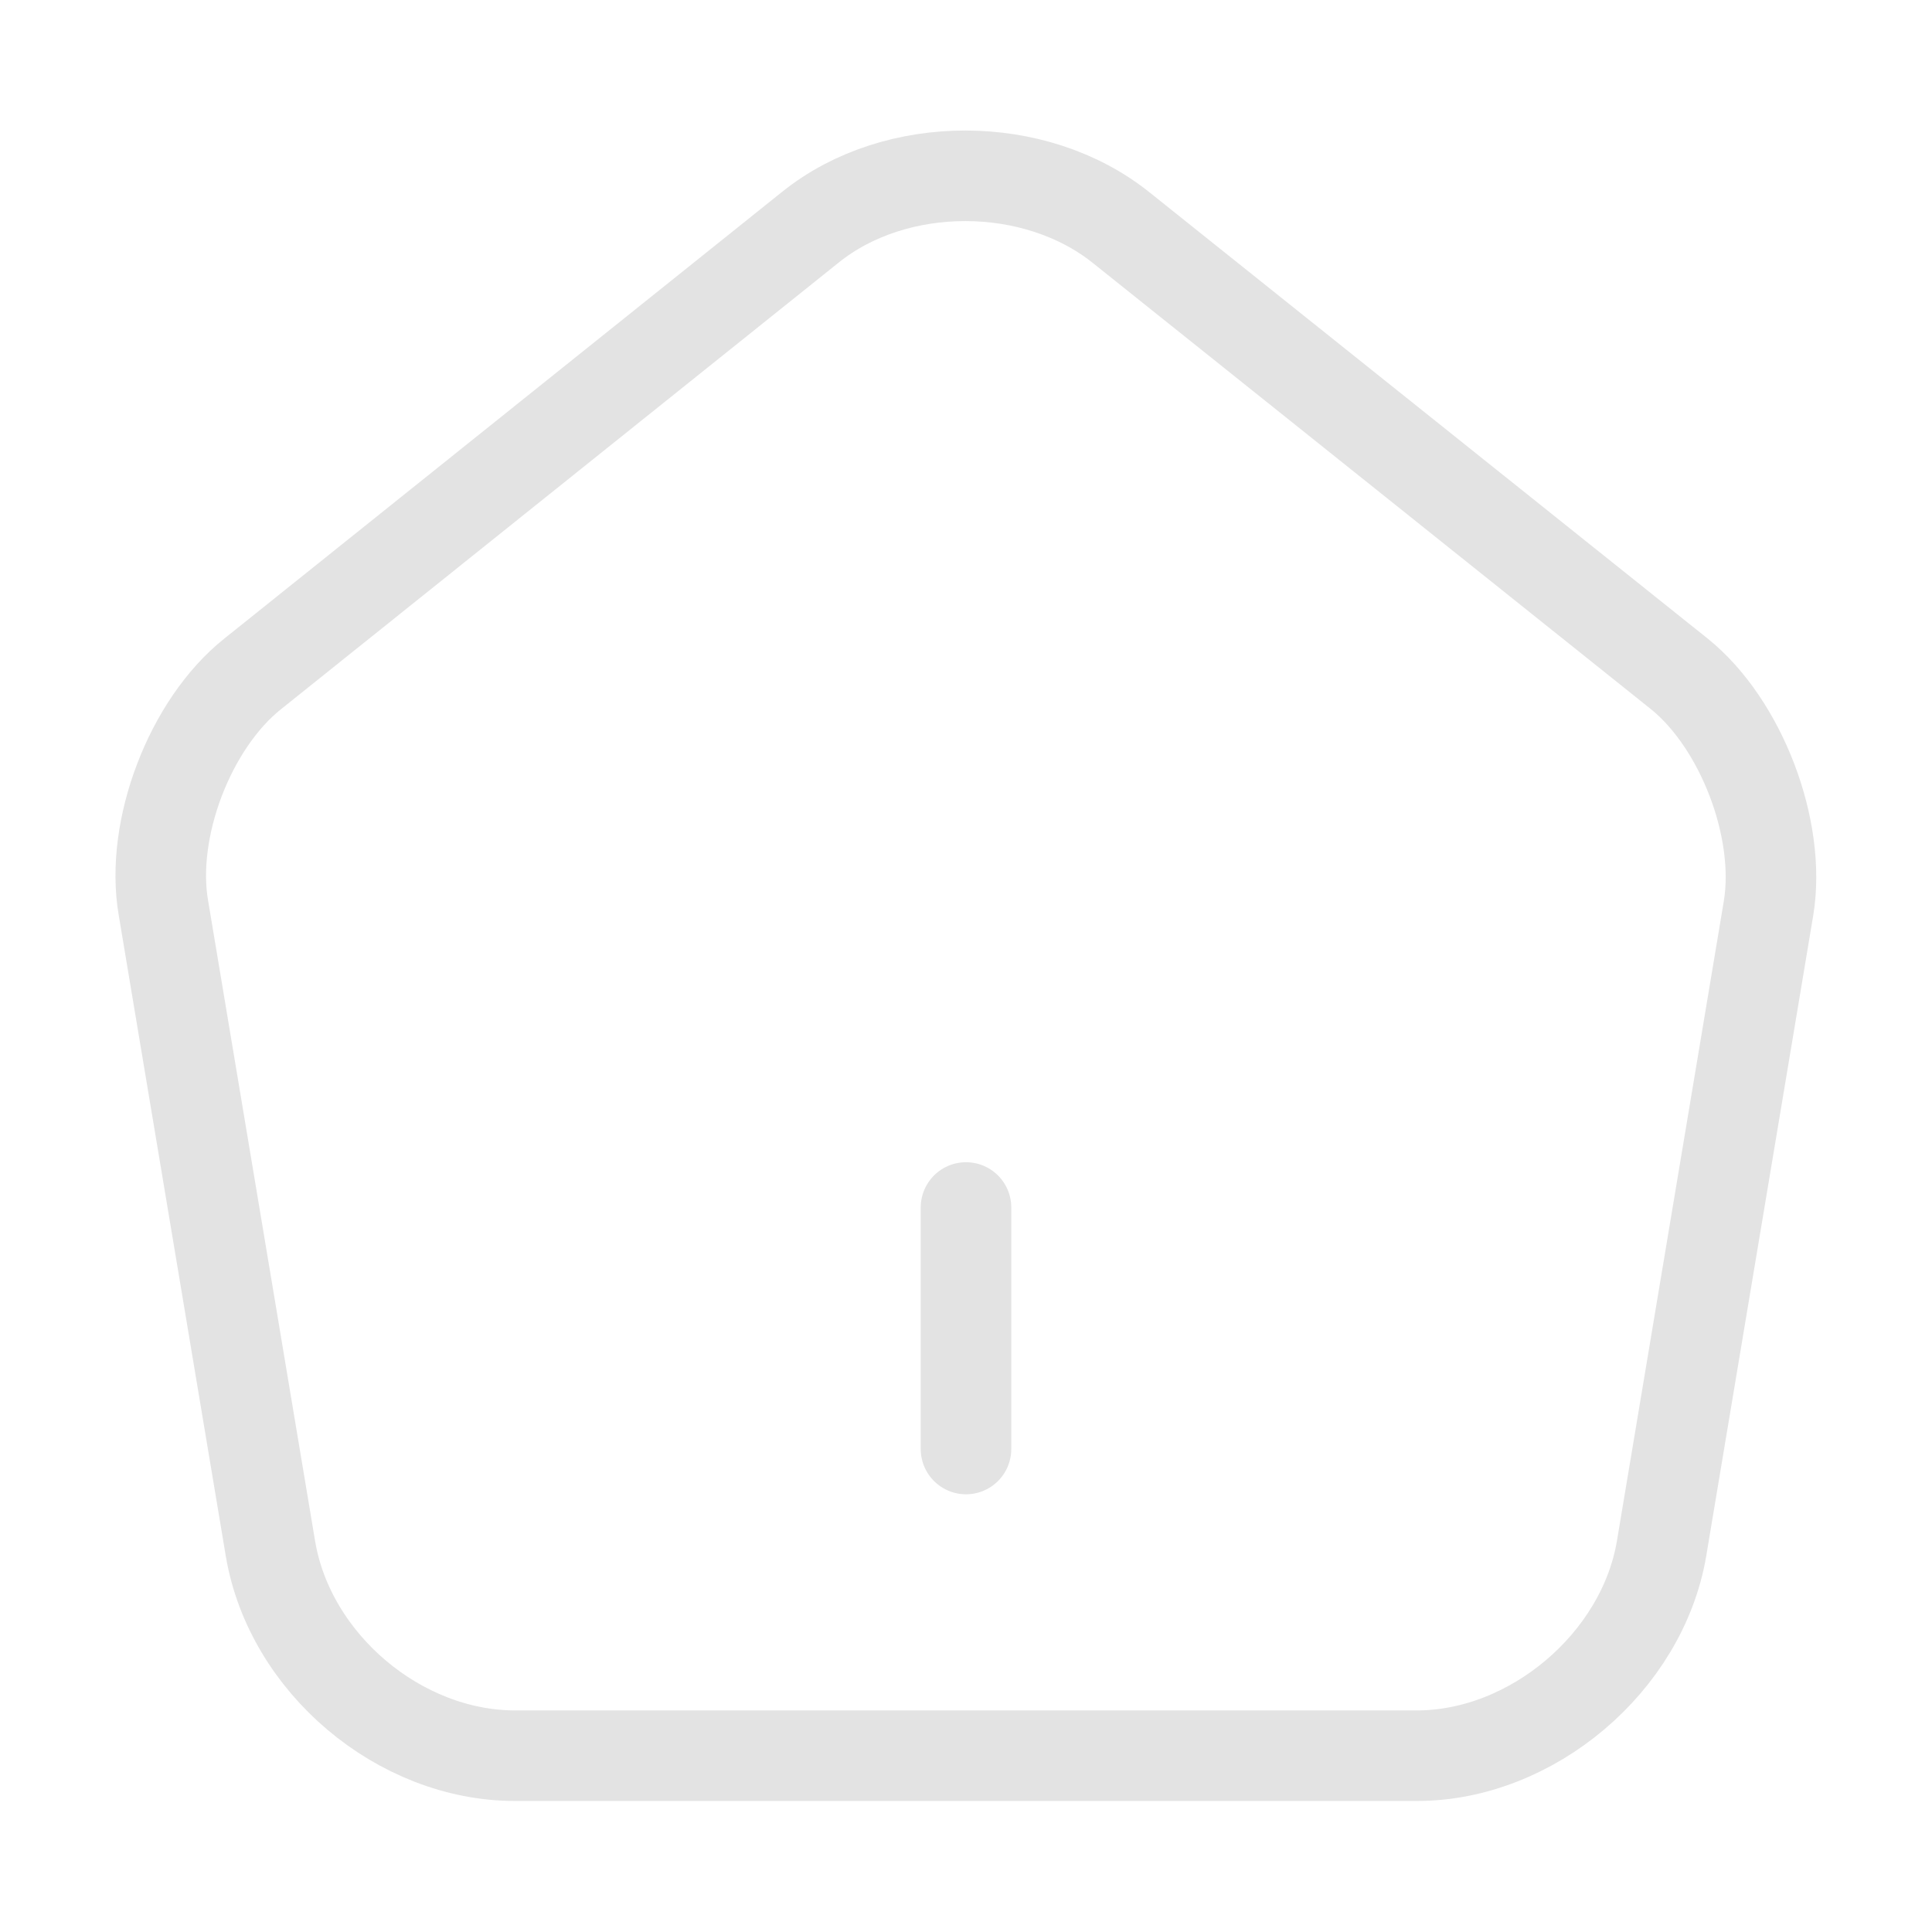
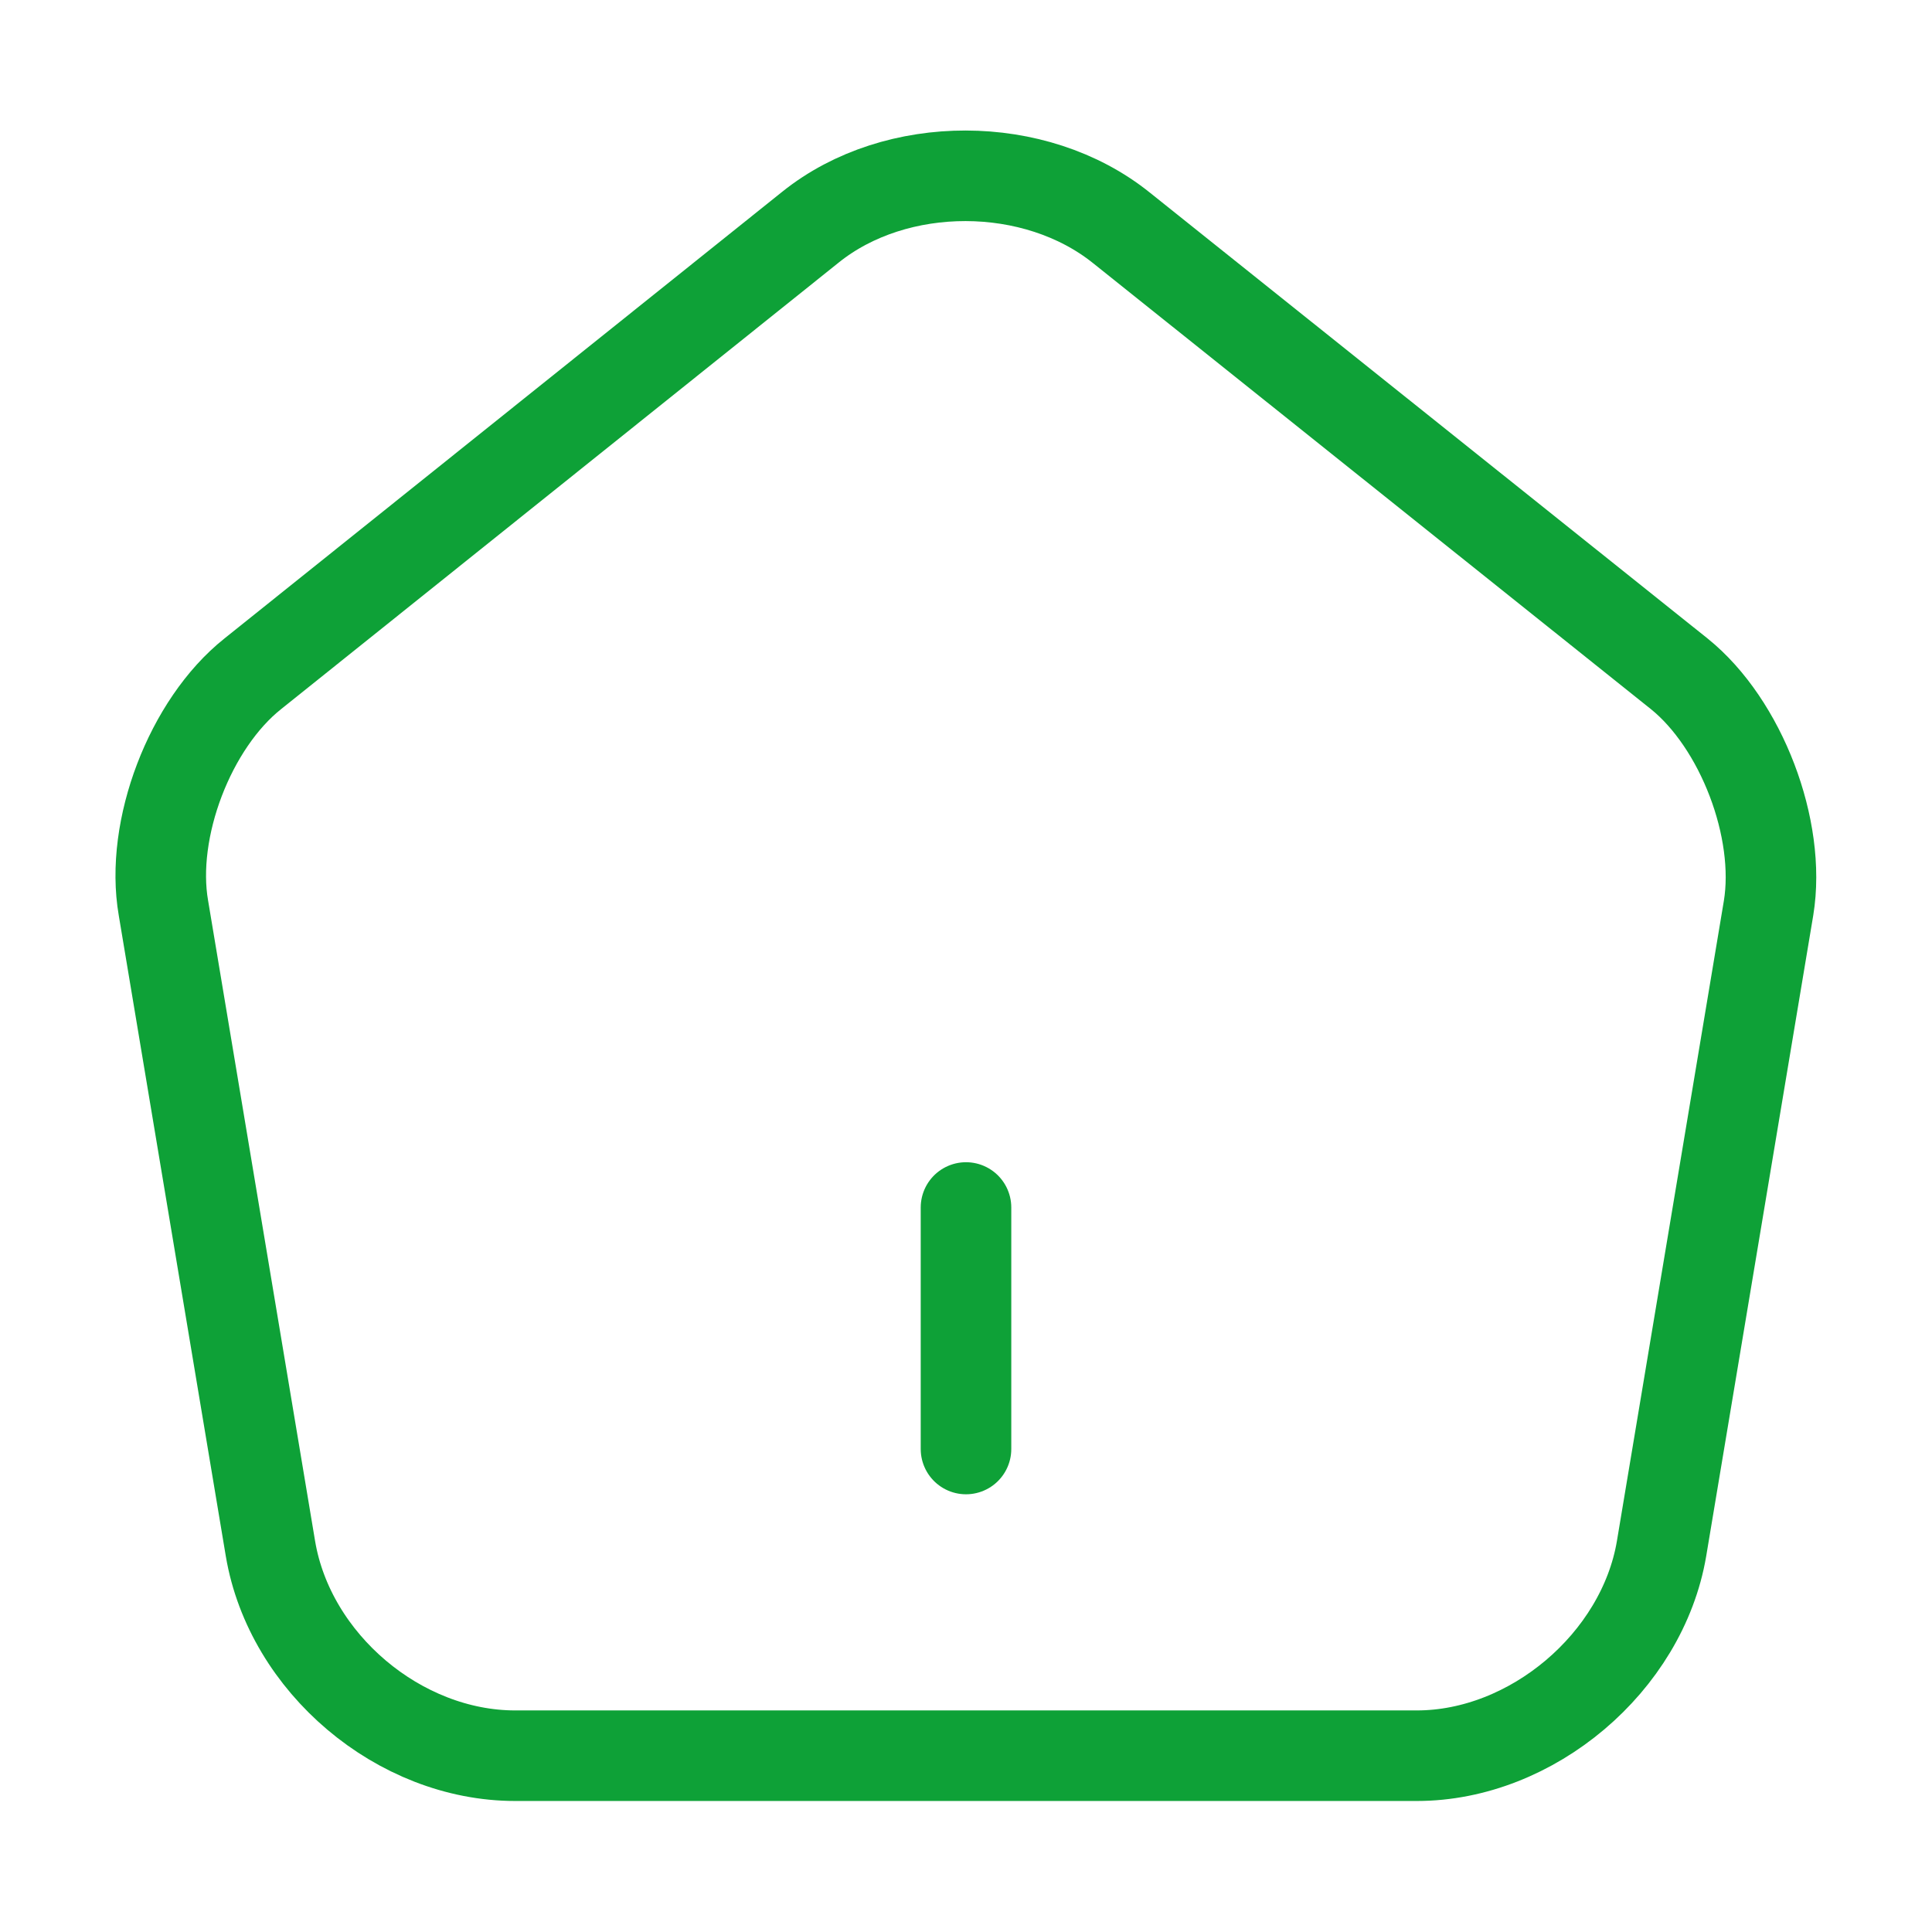
<svg xmlns="http://www.w3.org/2000/svg" width="32" height="32" viewBox="0 0 32 32" fill="none">
-   <path d="M16 24V20" stroke="#E3E3E3" stroke-width="1.5" stroke-linecap="round" stroke-linejoin="round" />
-   <path d="M13.427 3.76L4.187 11.16C3.147 11.987 2.48 13.733 2.707 15.04L4.48 25.653C4.8 27.547 6.613 29.08 8.533 29.08H23.467C25.373 29.08 27.2 27.533 27.52 25.653L29.293 15.04C29.507 13.733 28.84 11.987 27.813 11.16L18.573 3.773C17.147 2.627 14.84 2.627 13.427 3.76Z" stroke="#E3E3E3" stroke-width="1.5" stroke-linecap="round" stroke-linejoin="round" />
+   <path d="M16 24V20" stroke="#0EA137" stroke-width="1.5" stroke-linecap="round" stroke-linejoin="round" />
+   <path d="M13.427 3.76L4.187 11.16C3.147 11.987 2.48 13.733 2.707 15.04L4.48 25.653C4.8 27.547 6.613 29.08 8.533 29.08H23.467C25.373 29.08 27.2 27.533 27.52 25.653L29.293 15.04C29.507 13.733 28.84 11.987 27.813 11.16L18.573 3.773C17.147 2.627 14.84 2.627 13.427 3.76Z" stroke="#0EA137" stroke-width="1.5" stroke-linecap="round" stroke-linejoin="round" />
</svg>
